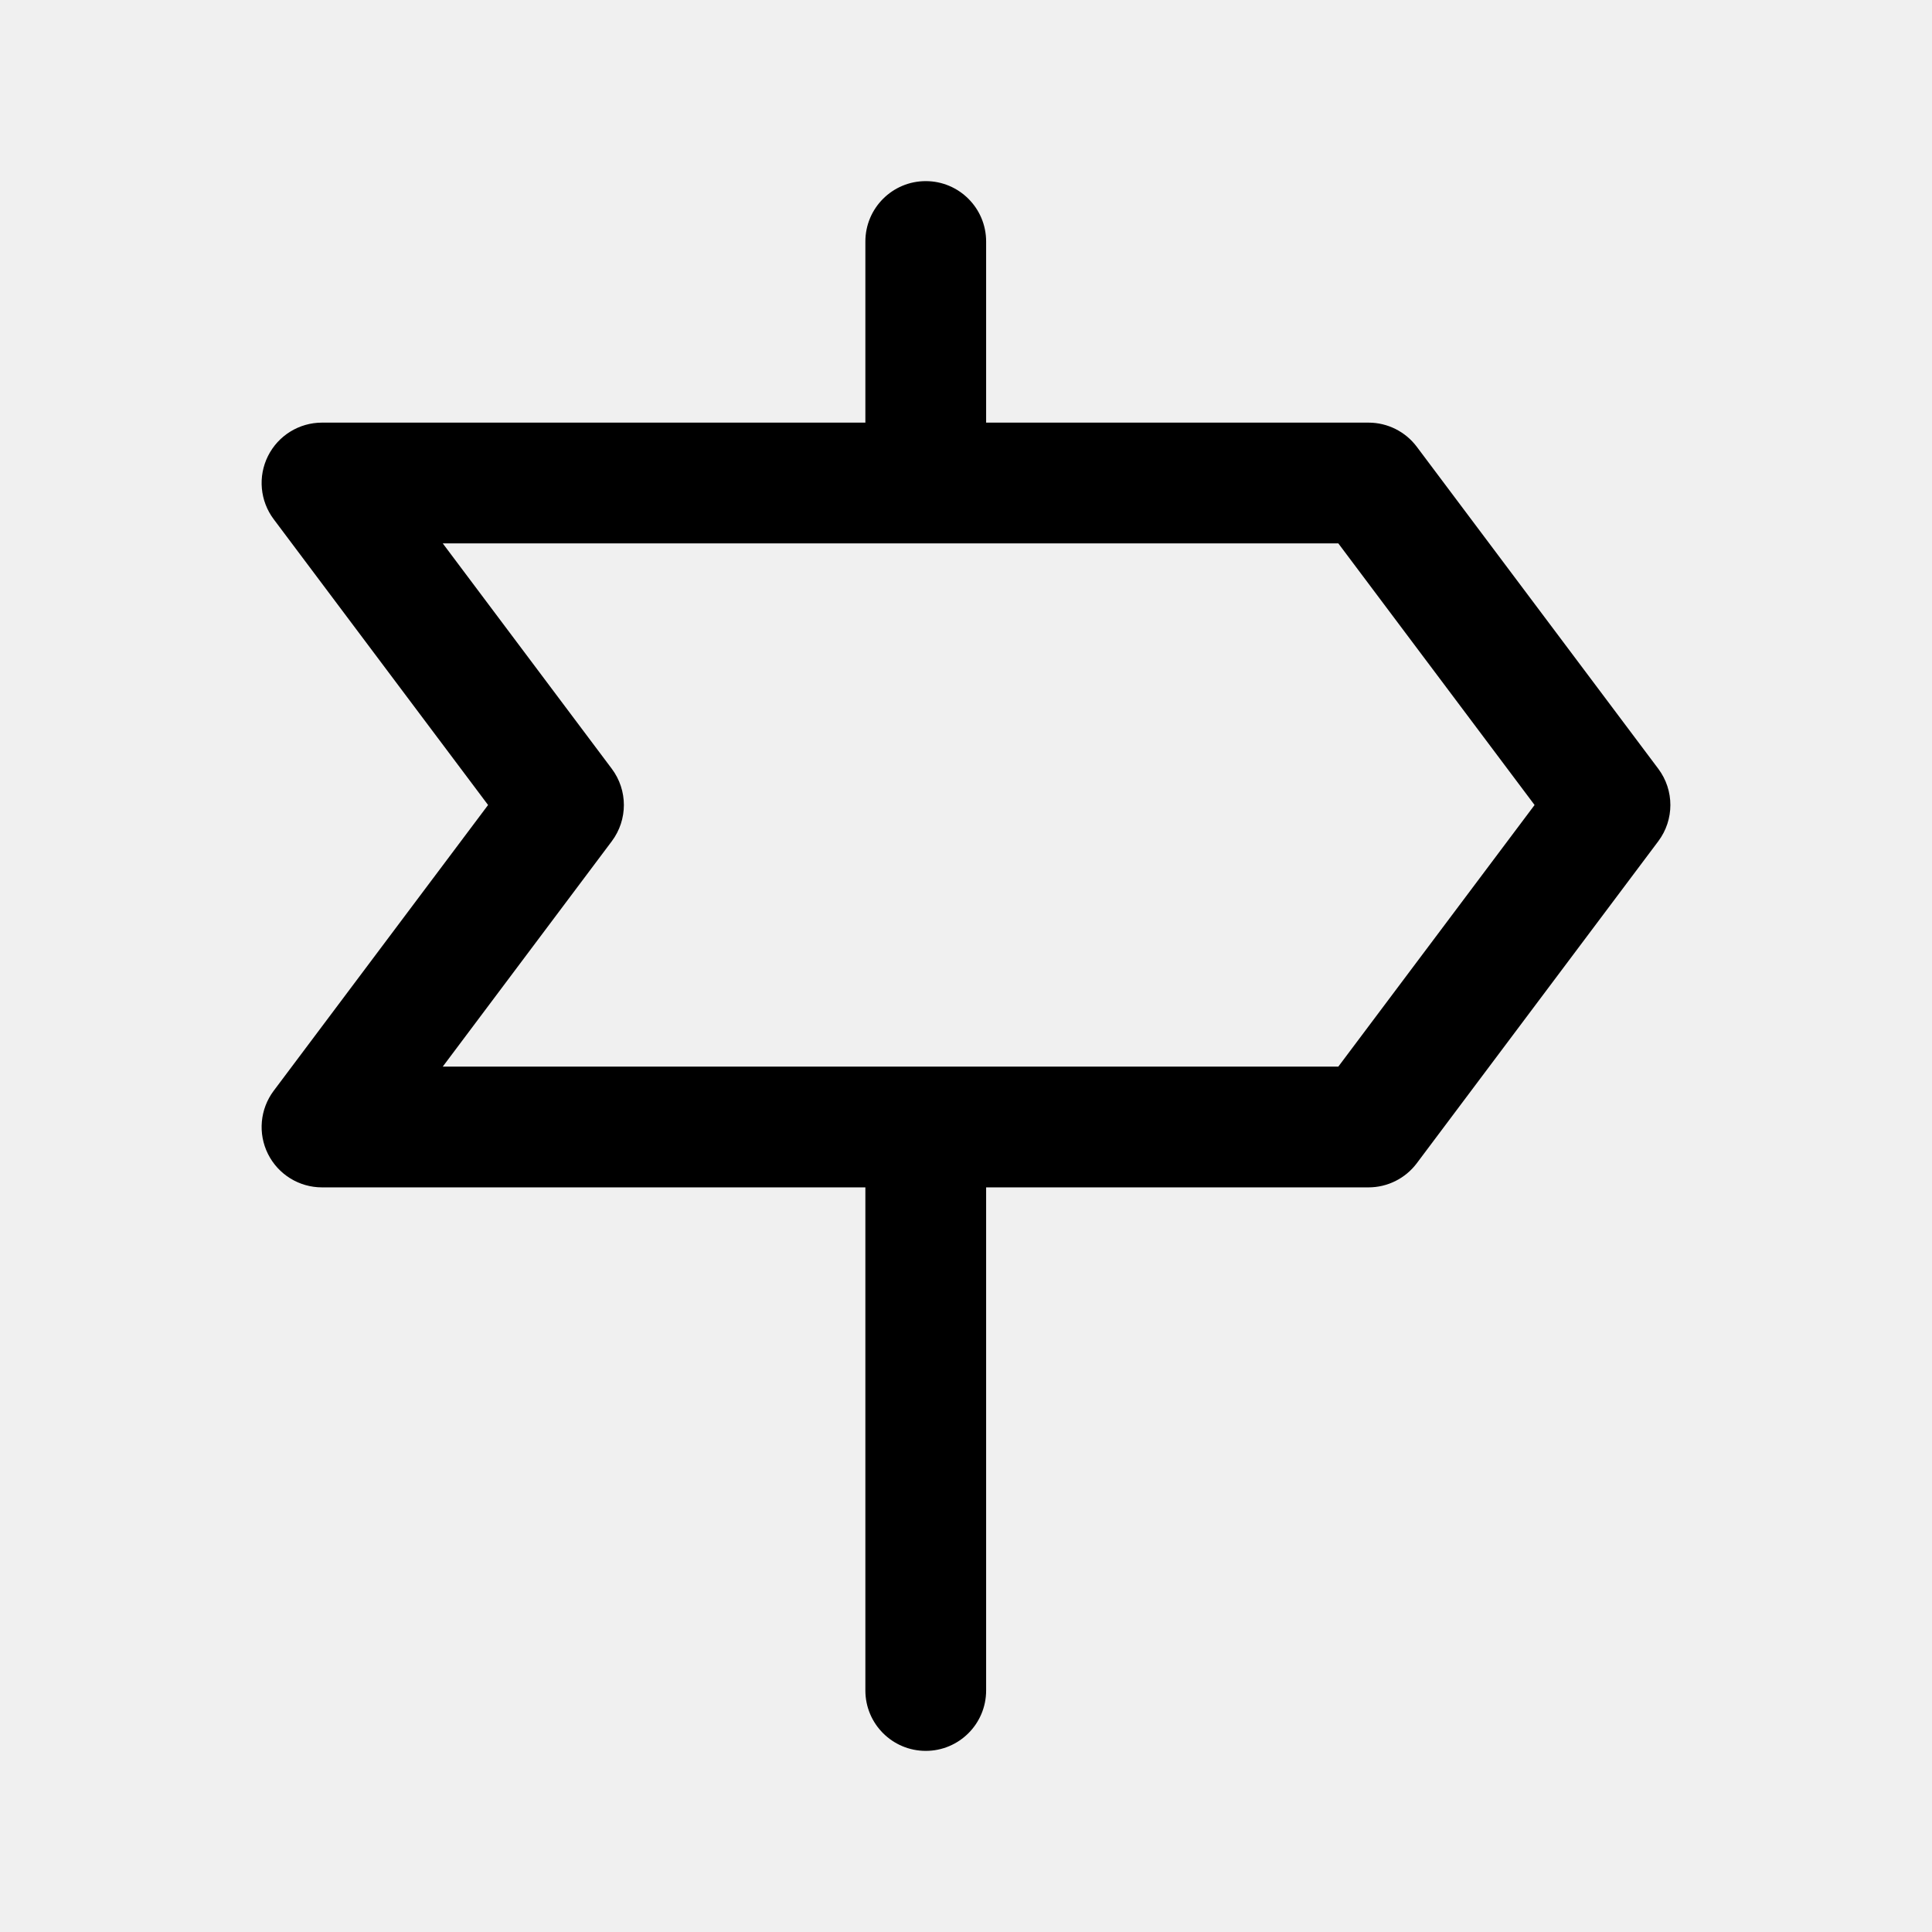
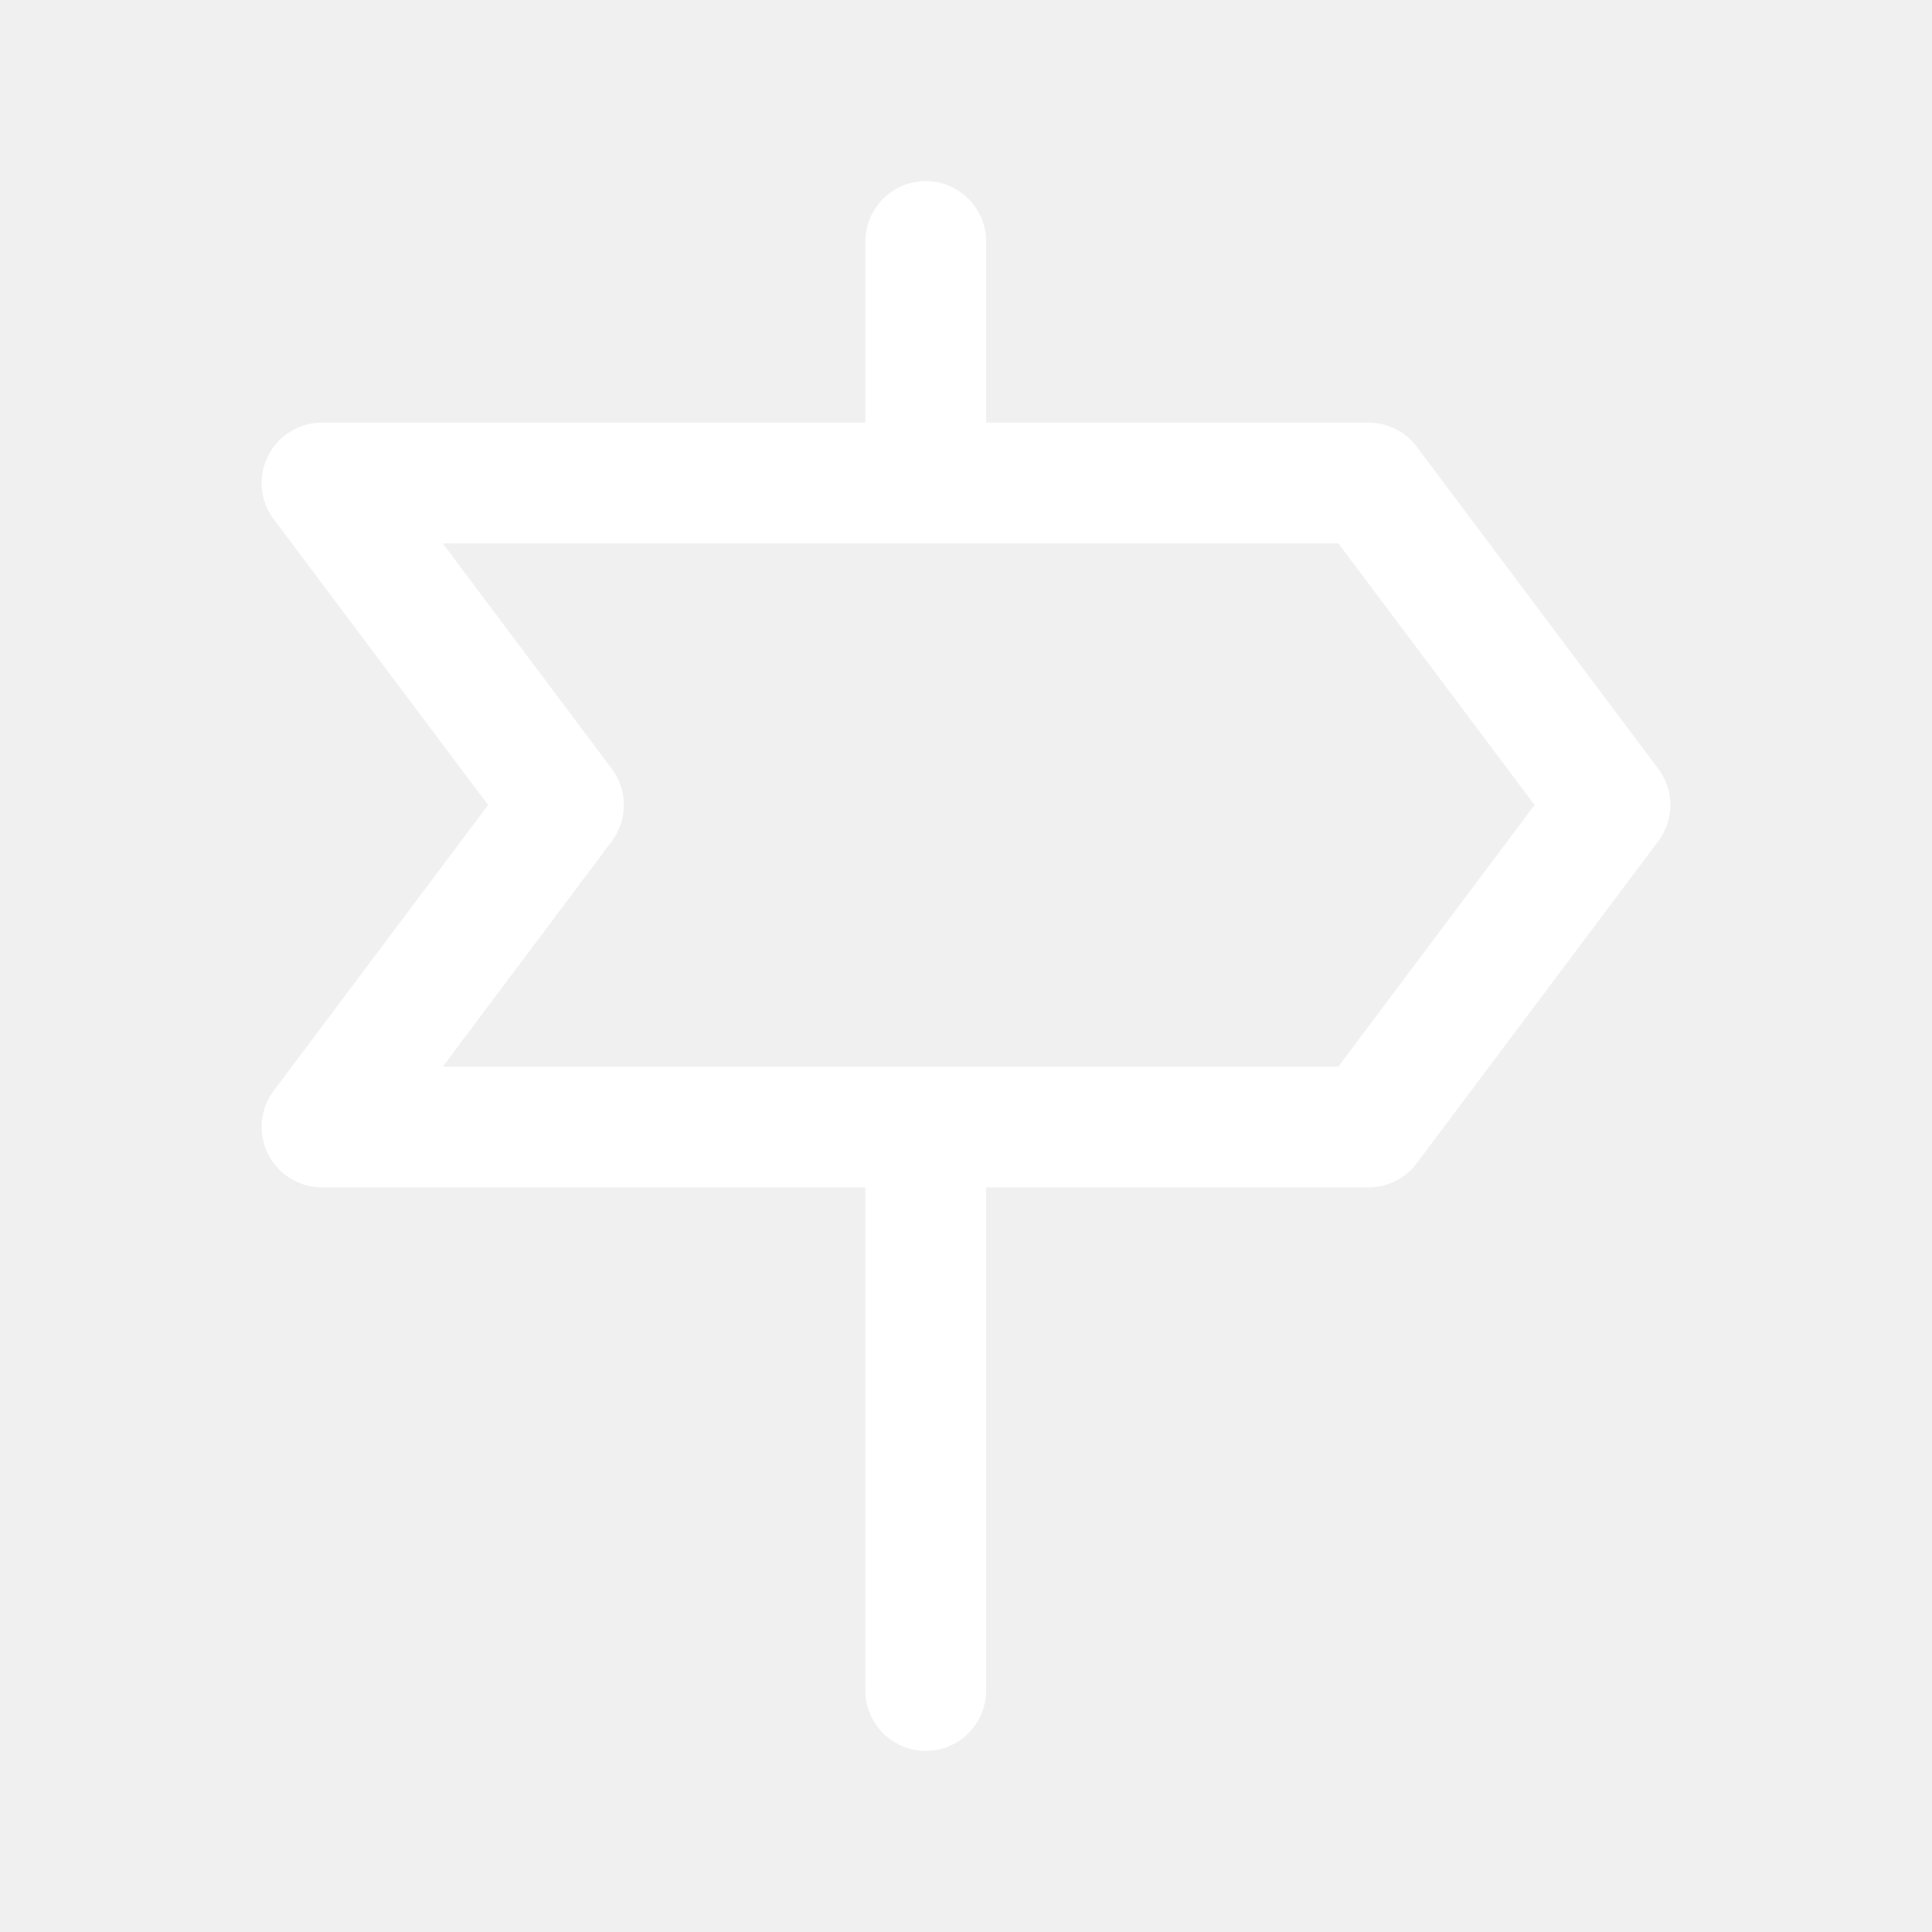
- <svg xmlns="http://www.w3.org/2000/svg" width="1em" height="1em" viewBox="0 0 24 24" fill="none" focusable="false" role="img">
-   <path fill-rule="evenodd" clip-rule="evenodd" d="M11.5 2.25a.75.75 0 0 1 .75.75v2.25H17a.75.75 0 0 1 .6.3l3 4c.2.267.2.633 0 .9l-3 4a.75.75 0 0 1-.6.3h-4.75V21a.75.75 0 0 1-1.5 0v-6.25H4a.75.75 0 0 1-.6-1.2L6.063 10 3.4 6.45a.75.75 0 0 1 .6-1.2h6.75V3a.75.75 0 0 1 .75-.75Zm0 11h5.125L19.063 10l-2.438-3.25H5.5l2.1 2.8c.2.267.2.633 0 .9l-2.1 2.8h6Z" fill="#000" />
+ <svg xmlns="http://www.w3.org/2000/svg" width="1em" height="1em" viewBox="0 0 24 24" focusable="false" role="img">
+   <path fill-rule="evenodd" clip-rule="evenodd" d="M11.5 2.25a.75.75 0 0 1 .75.75v2.25H17a.75.75 0 0 1 .6.3l3 4c.2.267.2.633 0 .9l-3 4a.75.75 0 0 1-.6.3h-4.75V21a.75.75 0 0 1-1.5 0v-6.25H4a.75.75 0 0 1-.6-1.2L6.063 10 3.4 6.45a.75.75 0 0 1 .6-1.2h6.75V3a.75.75 0 0 1 .75-.75Zm0 11h5.125L19.063 10l-2.438-3.25H5.5l2.1 2.8c.2.267.2.633 0 .9l-2.1 2.8h6Z" fill="white" />
</svg>
